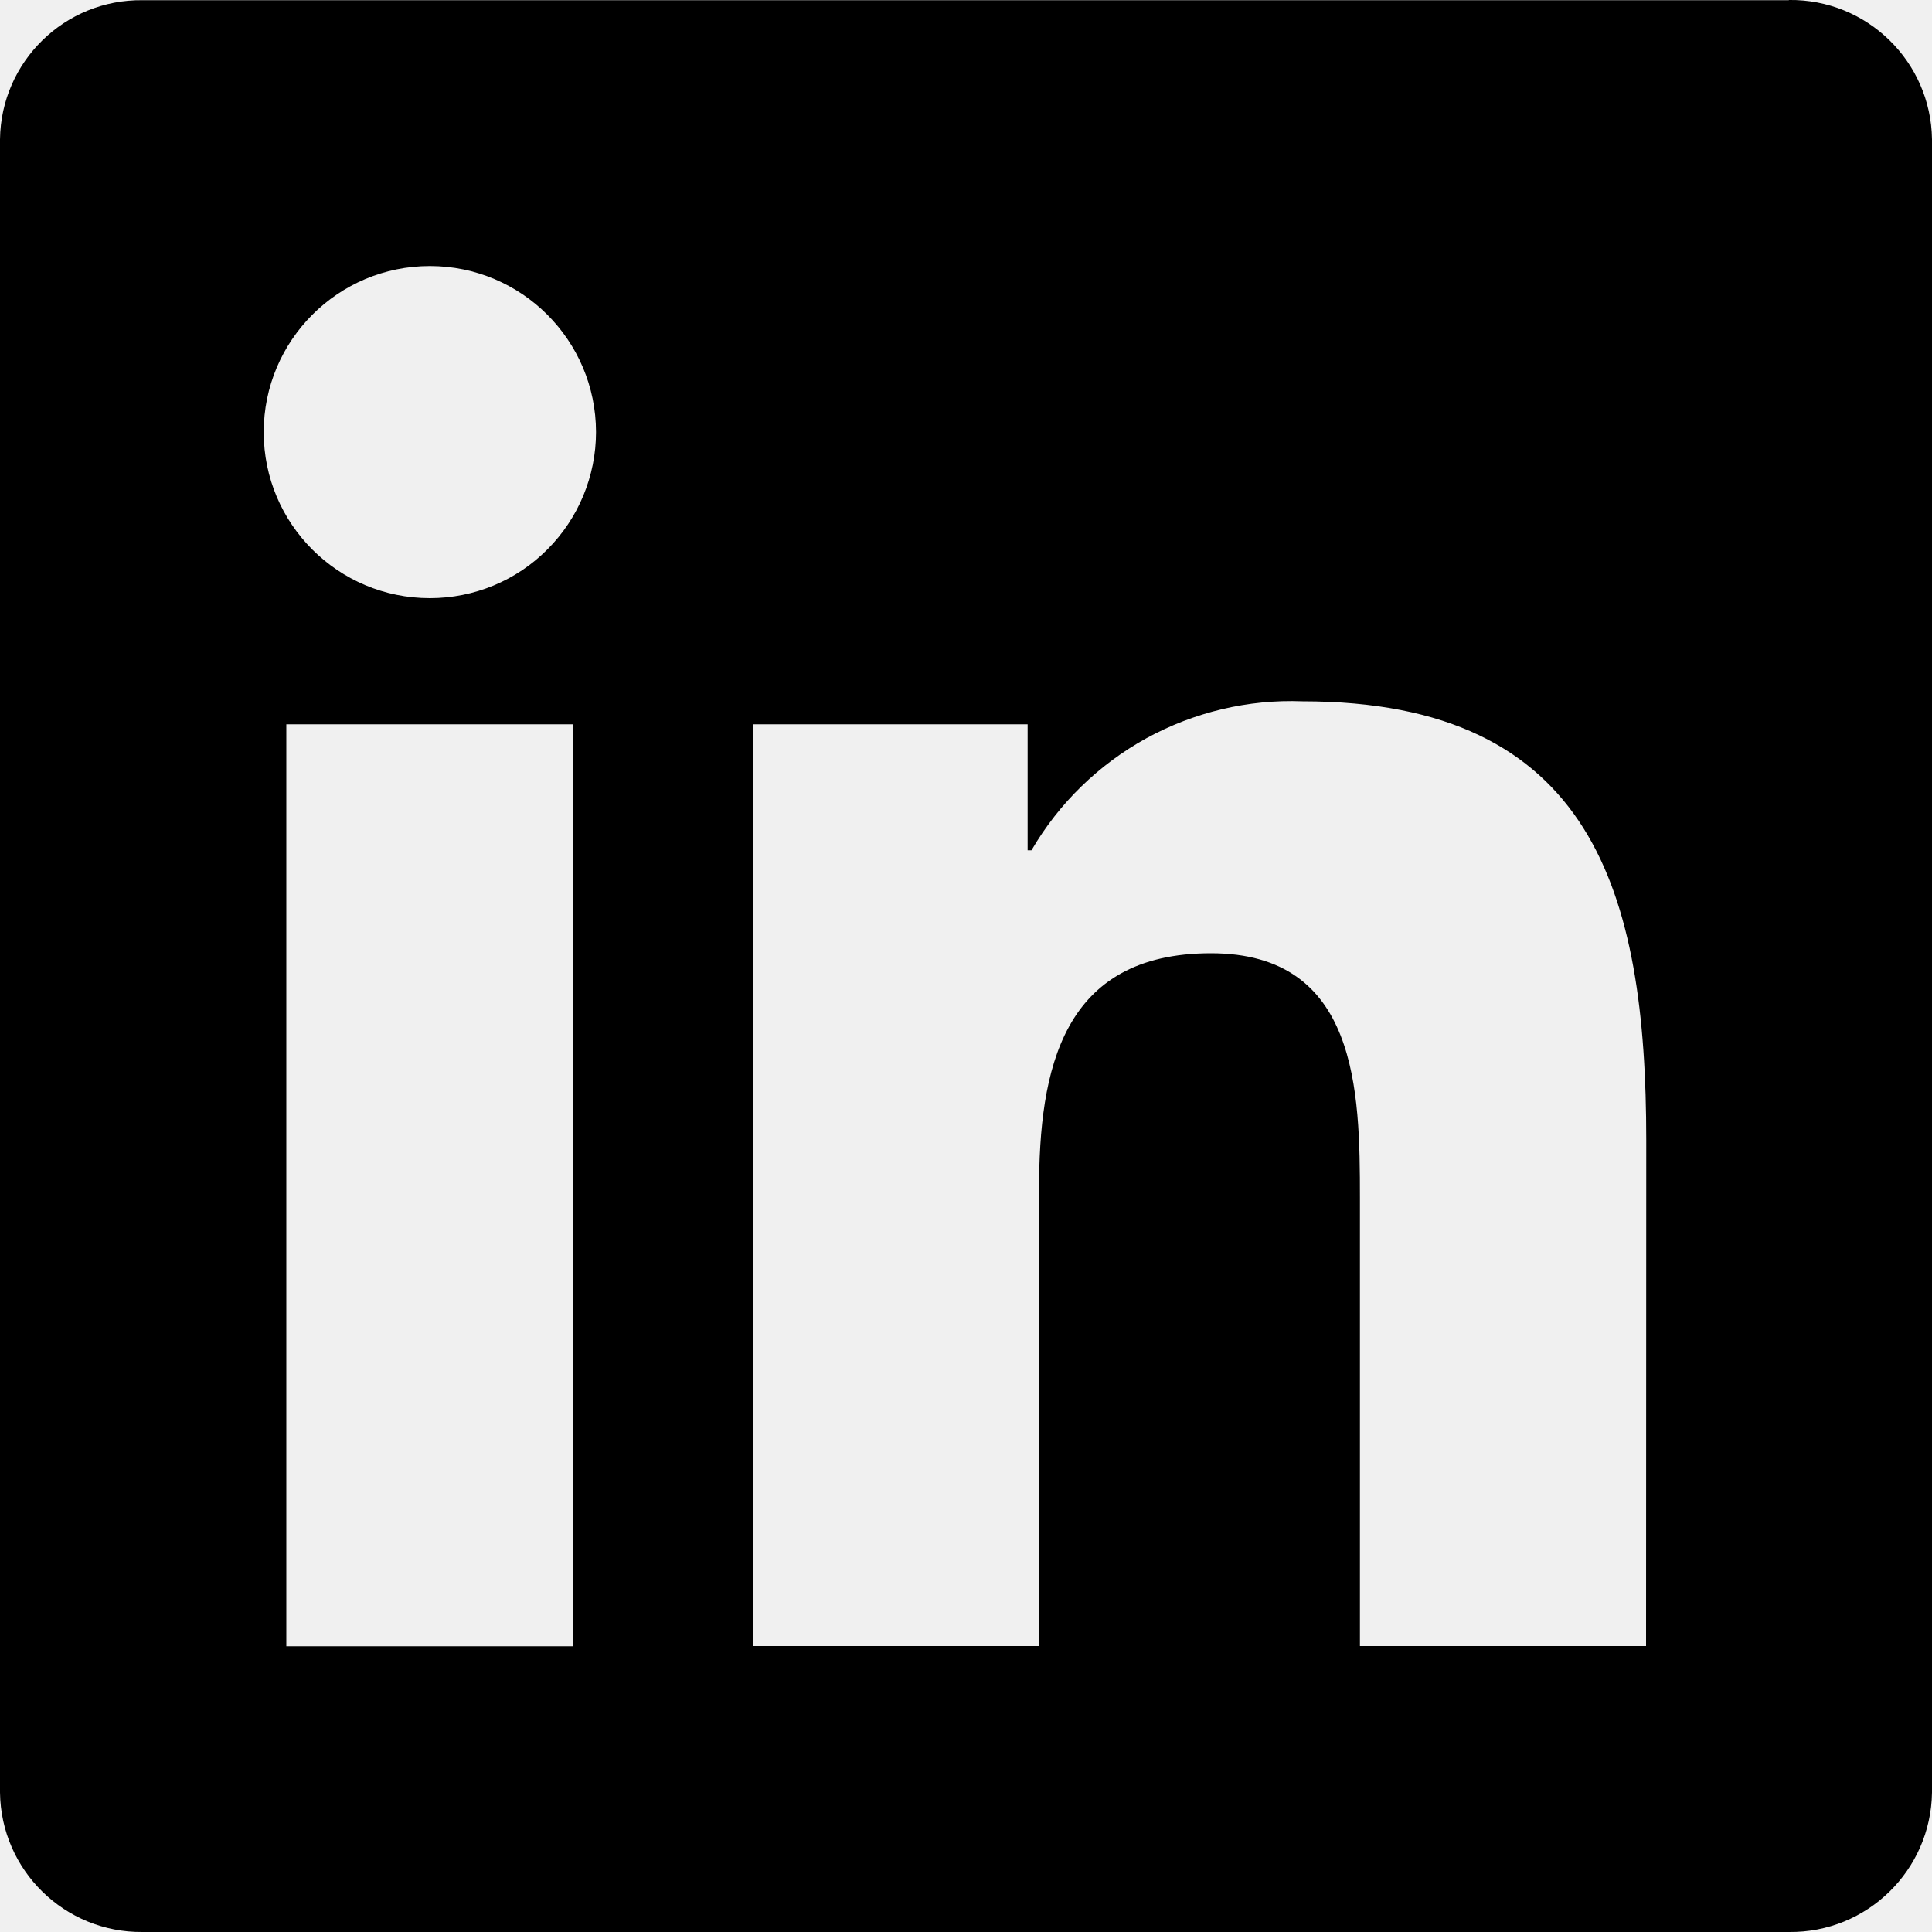
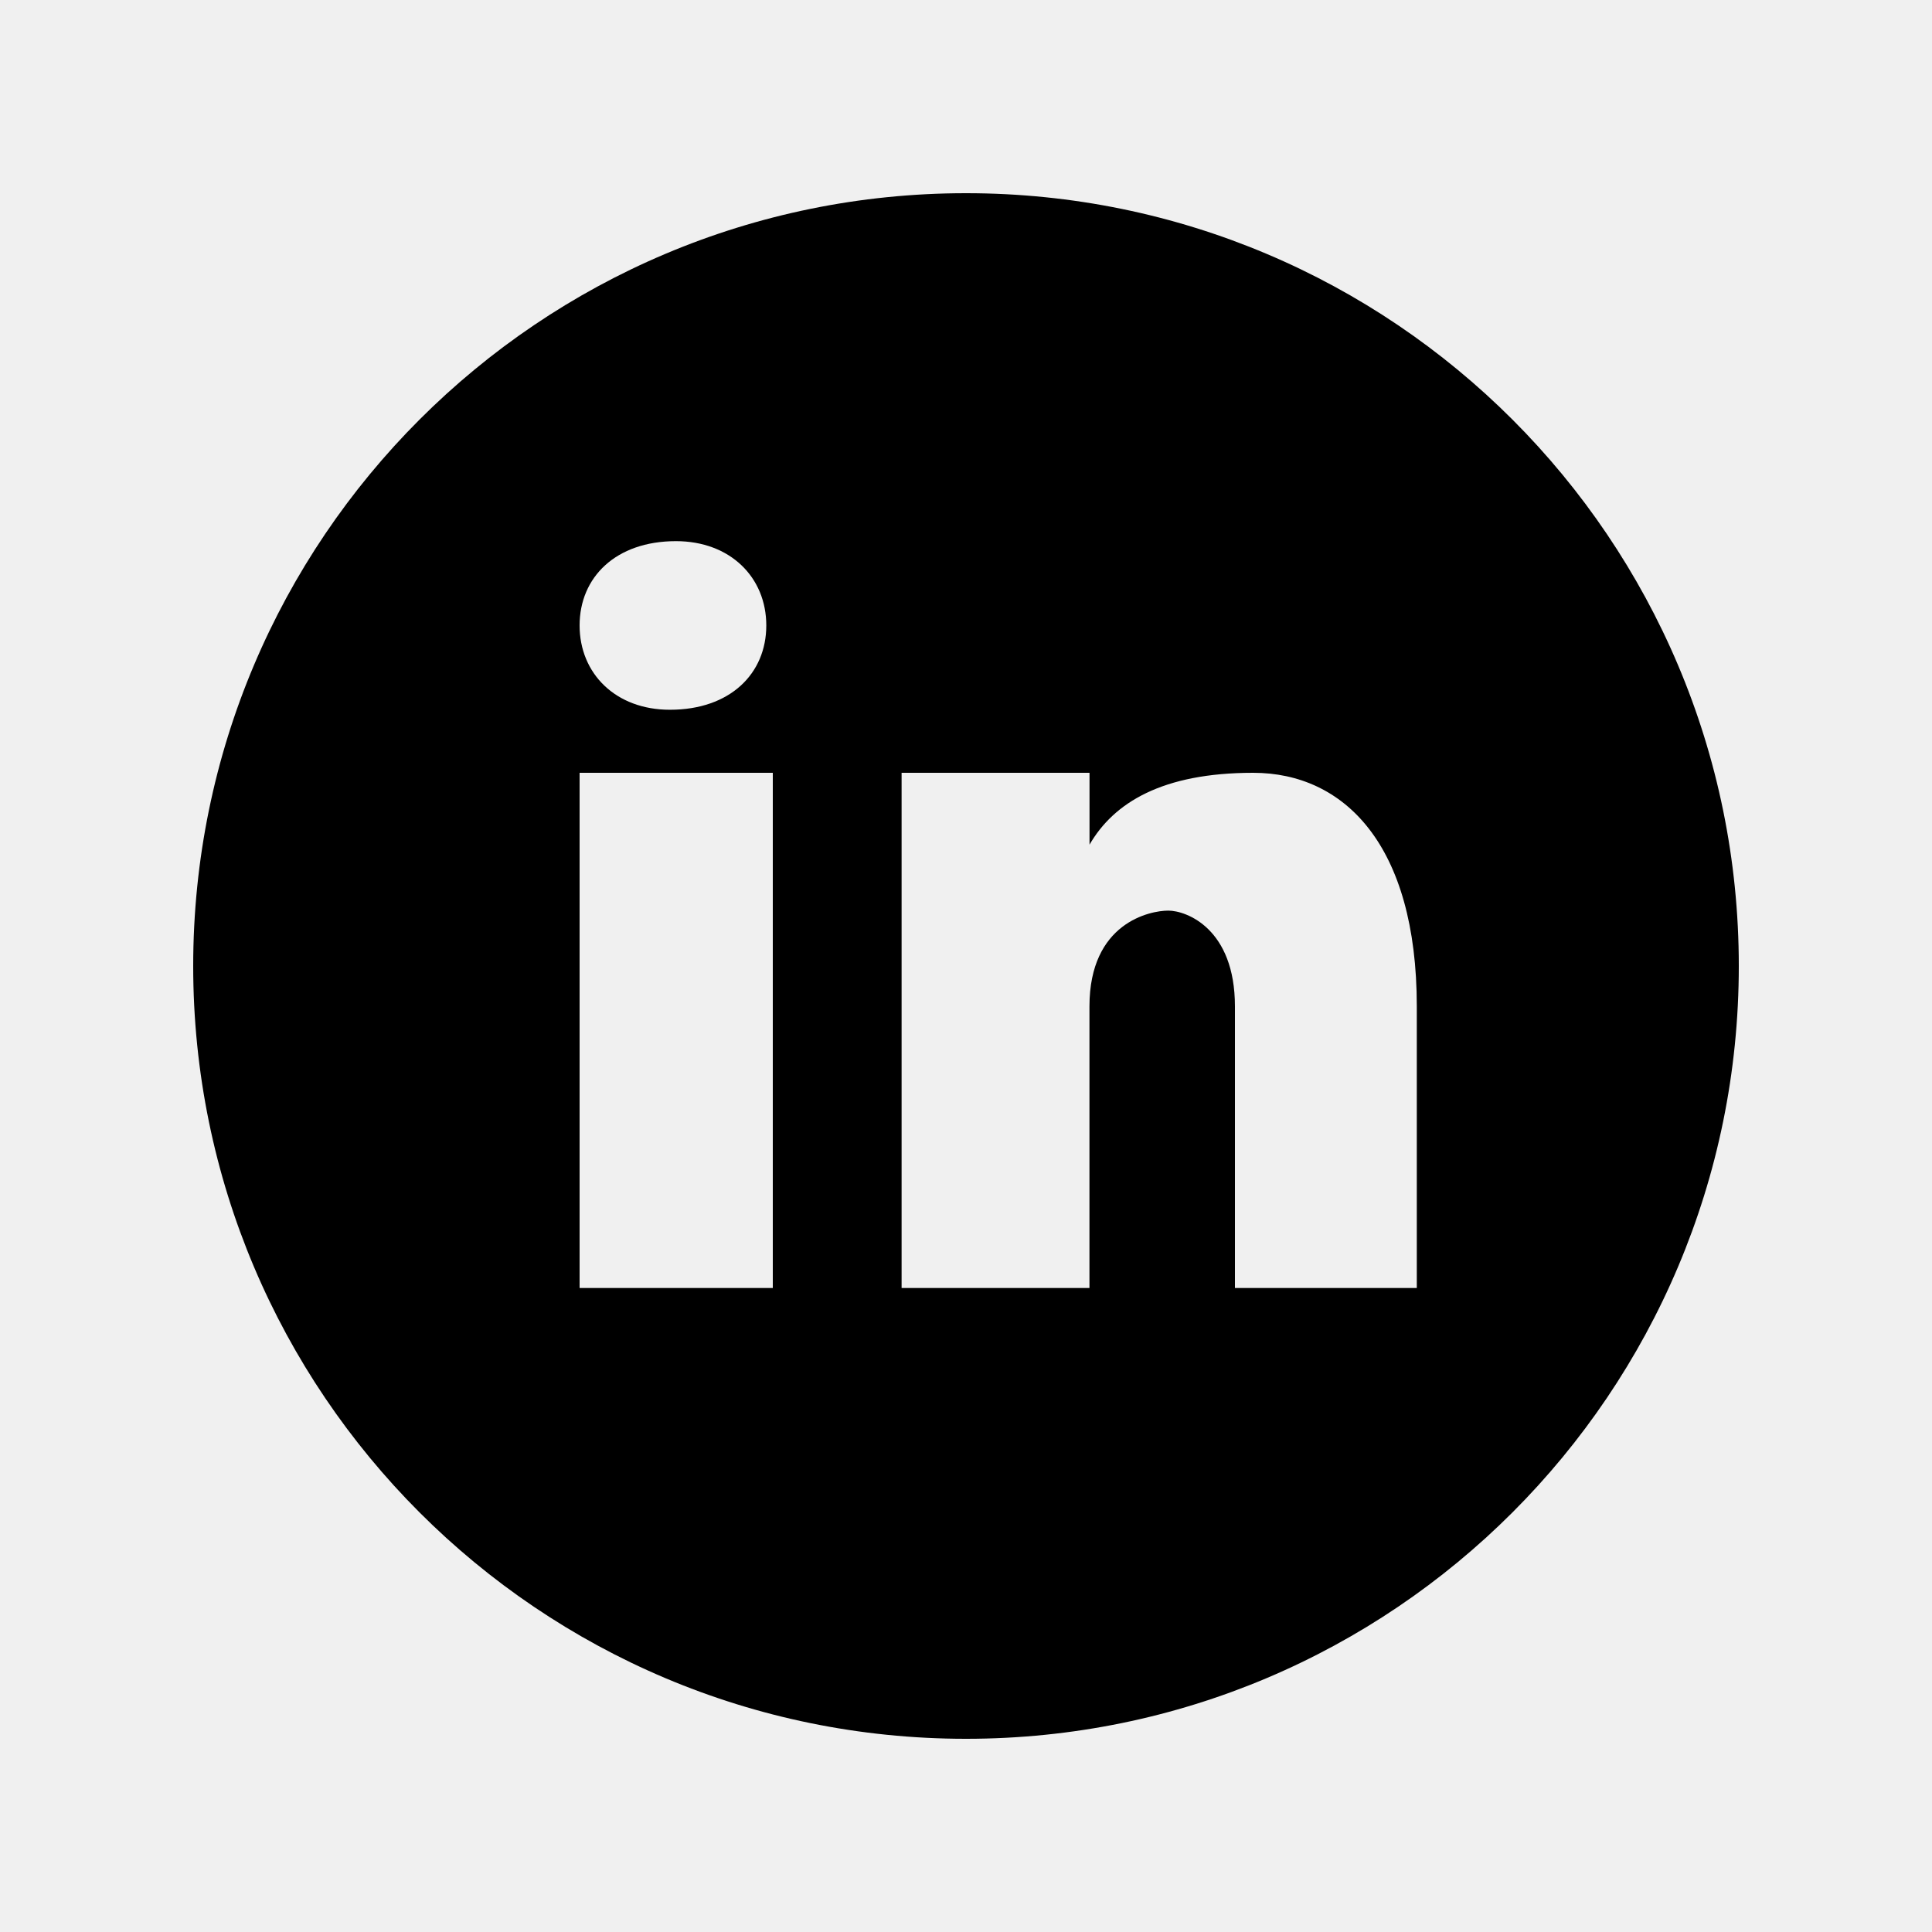
- <svg xmlns="http://www.w3.org/2000/svg" width="10" height="10" viewBox="0 0 10 10" fill="none">
-   <g clip-path="url(#clip0_531_443)">
-     <path d="M8.52 8.52H7.039V6.2C7.039 5.647 7.029 4.934 6.268 4.934C5.496 4.934 5.378 5.537 5.378 6.16V8.52H3.897V3.749H5.319V4.401H5.339C5.481 4.157 5.687 3.957 5.934 3.821C6.181 3.686 6.461 3.619 6.742 3.63C8.244 3.63 8.521 4.618 8.521 5.903L8.52 8.52ZM2.225 3.096C1.75 3.096 1.365 2.712 1.365 2.237C1.365 1.762 1.75 1.377 2.225 1.377C2.699 1.377 3.084 1.761 3.085 2.236C3.085 2.464 2.994 2.683 2.833 2.844C2.672 3.006 2.453 3.096 2.225 3.096ZM2.966 8.521H1.482V3.749H2.966V8.52L2.966 8.521ZM9.259 0.001H0.738C0.335 -0.004 0.005 0.319 0 0.721V9.278C0.005 9.681 0.335 10.004 0.738 10H9.259C9.663 10.005 9.994 9.682 10 9.278V0.721C9.994 0.317 9.663 -0.005 9.259 -7.35833e-05" fill="black" />
-   </g>
-   <defs>
-     <clipPath id="clip0_531_443">
-       <rect width="10" height="10" fill="white" />
-     </clipPath>
-   </defs>
+ <svg xmlns="http://www.w3.org/2000/svg" viewBox="0 0 30 30" width="30px" height="30px">
+   <path d="M15,3C8.373,3,3,8.373,3,15c0,6.627,5.373,12,12,12s12-5.373,12-12C27,8.373,21.627,3,15,3z M10.496,8.403 c0.842,0,1.403,0.561,1.403,1.309c0,0.748-0.561,1.309-1.496,1.309C9.561,11.022,9,10.46,9,9.712C9,8.964,9.561,8.403,10.496,8.403z M12,20H9v-8h3V20z M22,20h-2.824v-4.372c0-1.209-0.753-1.488-1.035-1.488s-1.224,0.186-1.224,1.488c0,0.186,0,4.372,0,4.372H14v-8 h2.918v1.116C17.294,12.465,18.047,12,19.459,12C20.871,12,22,13.116,22,15.628V20z" />
</svg>
